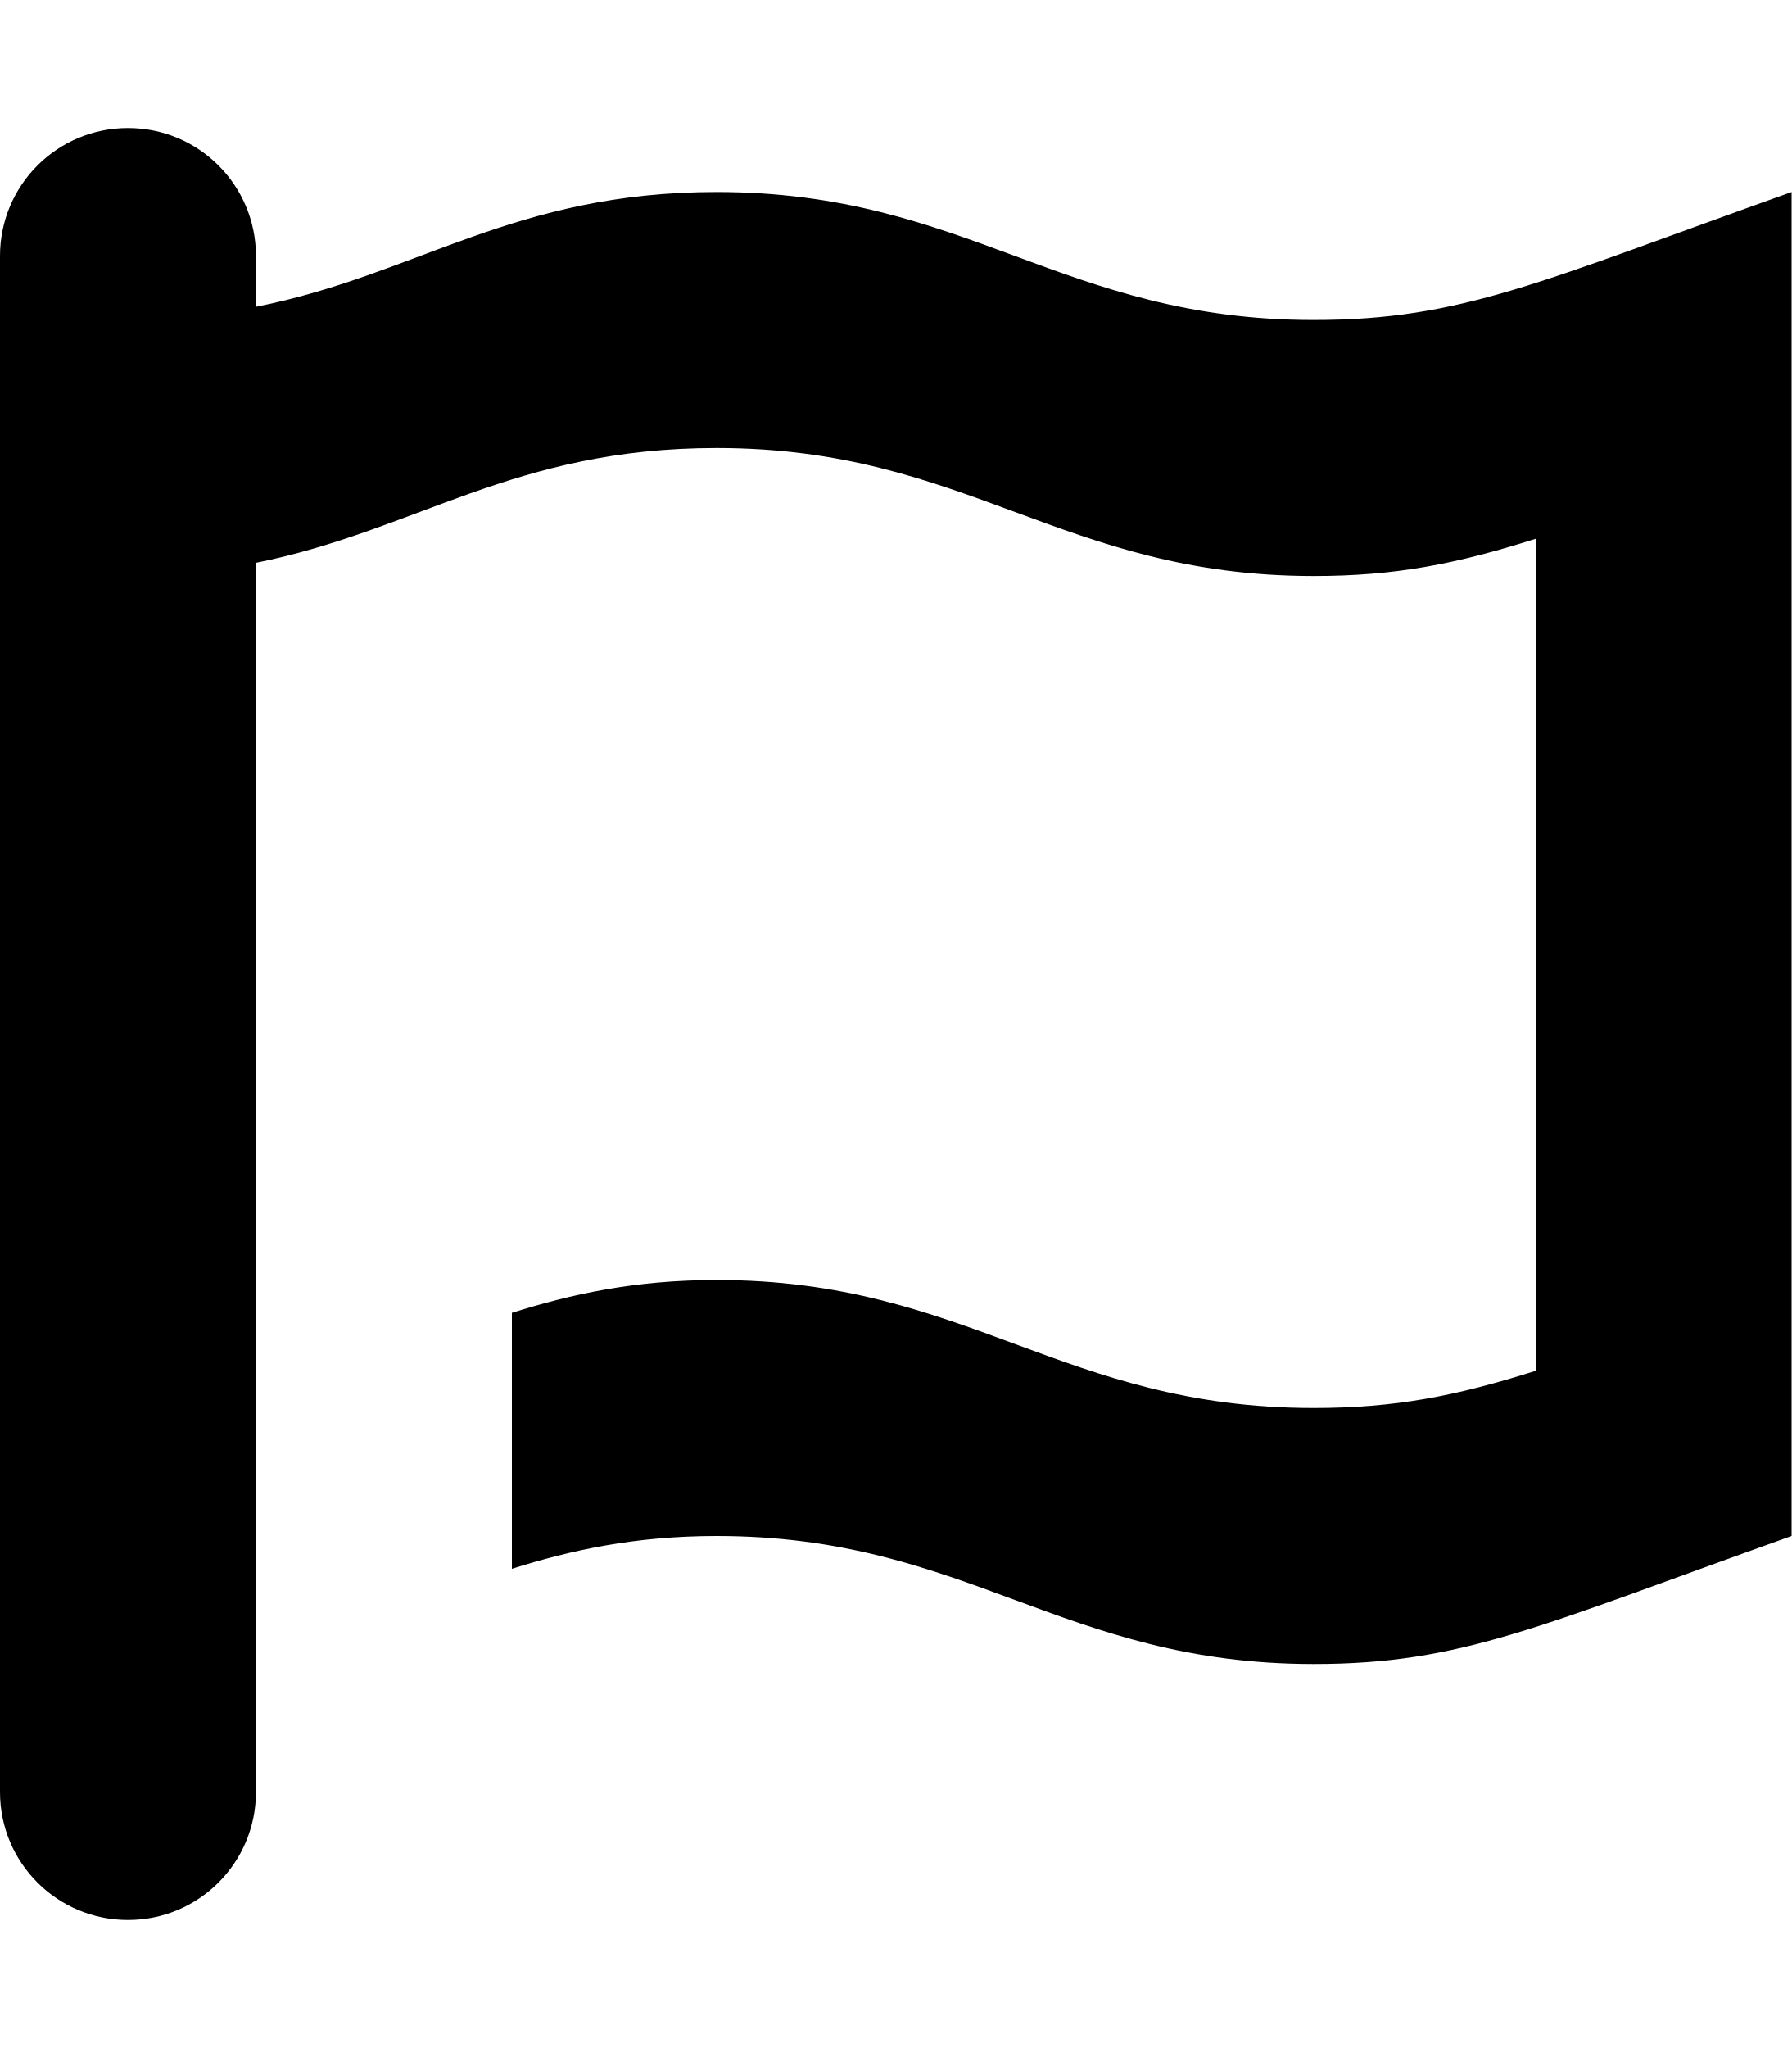
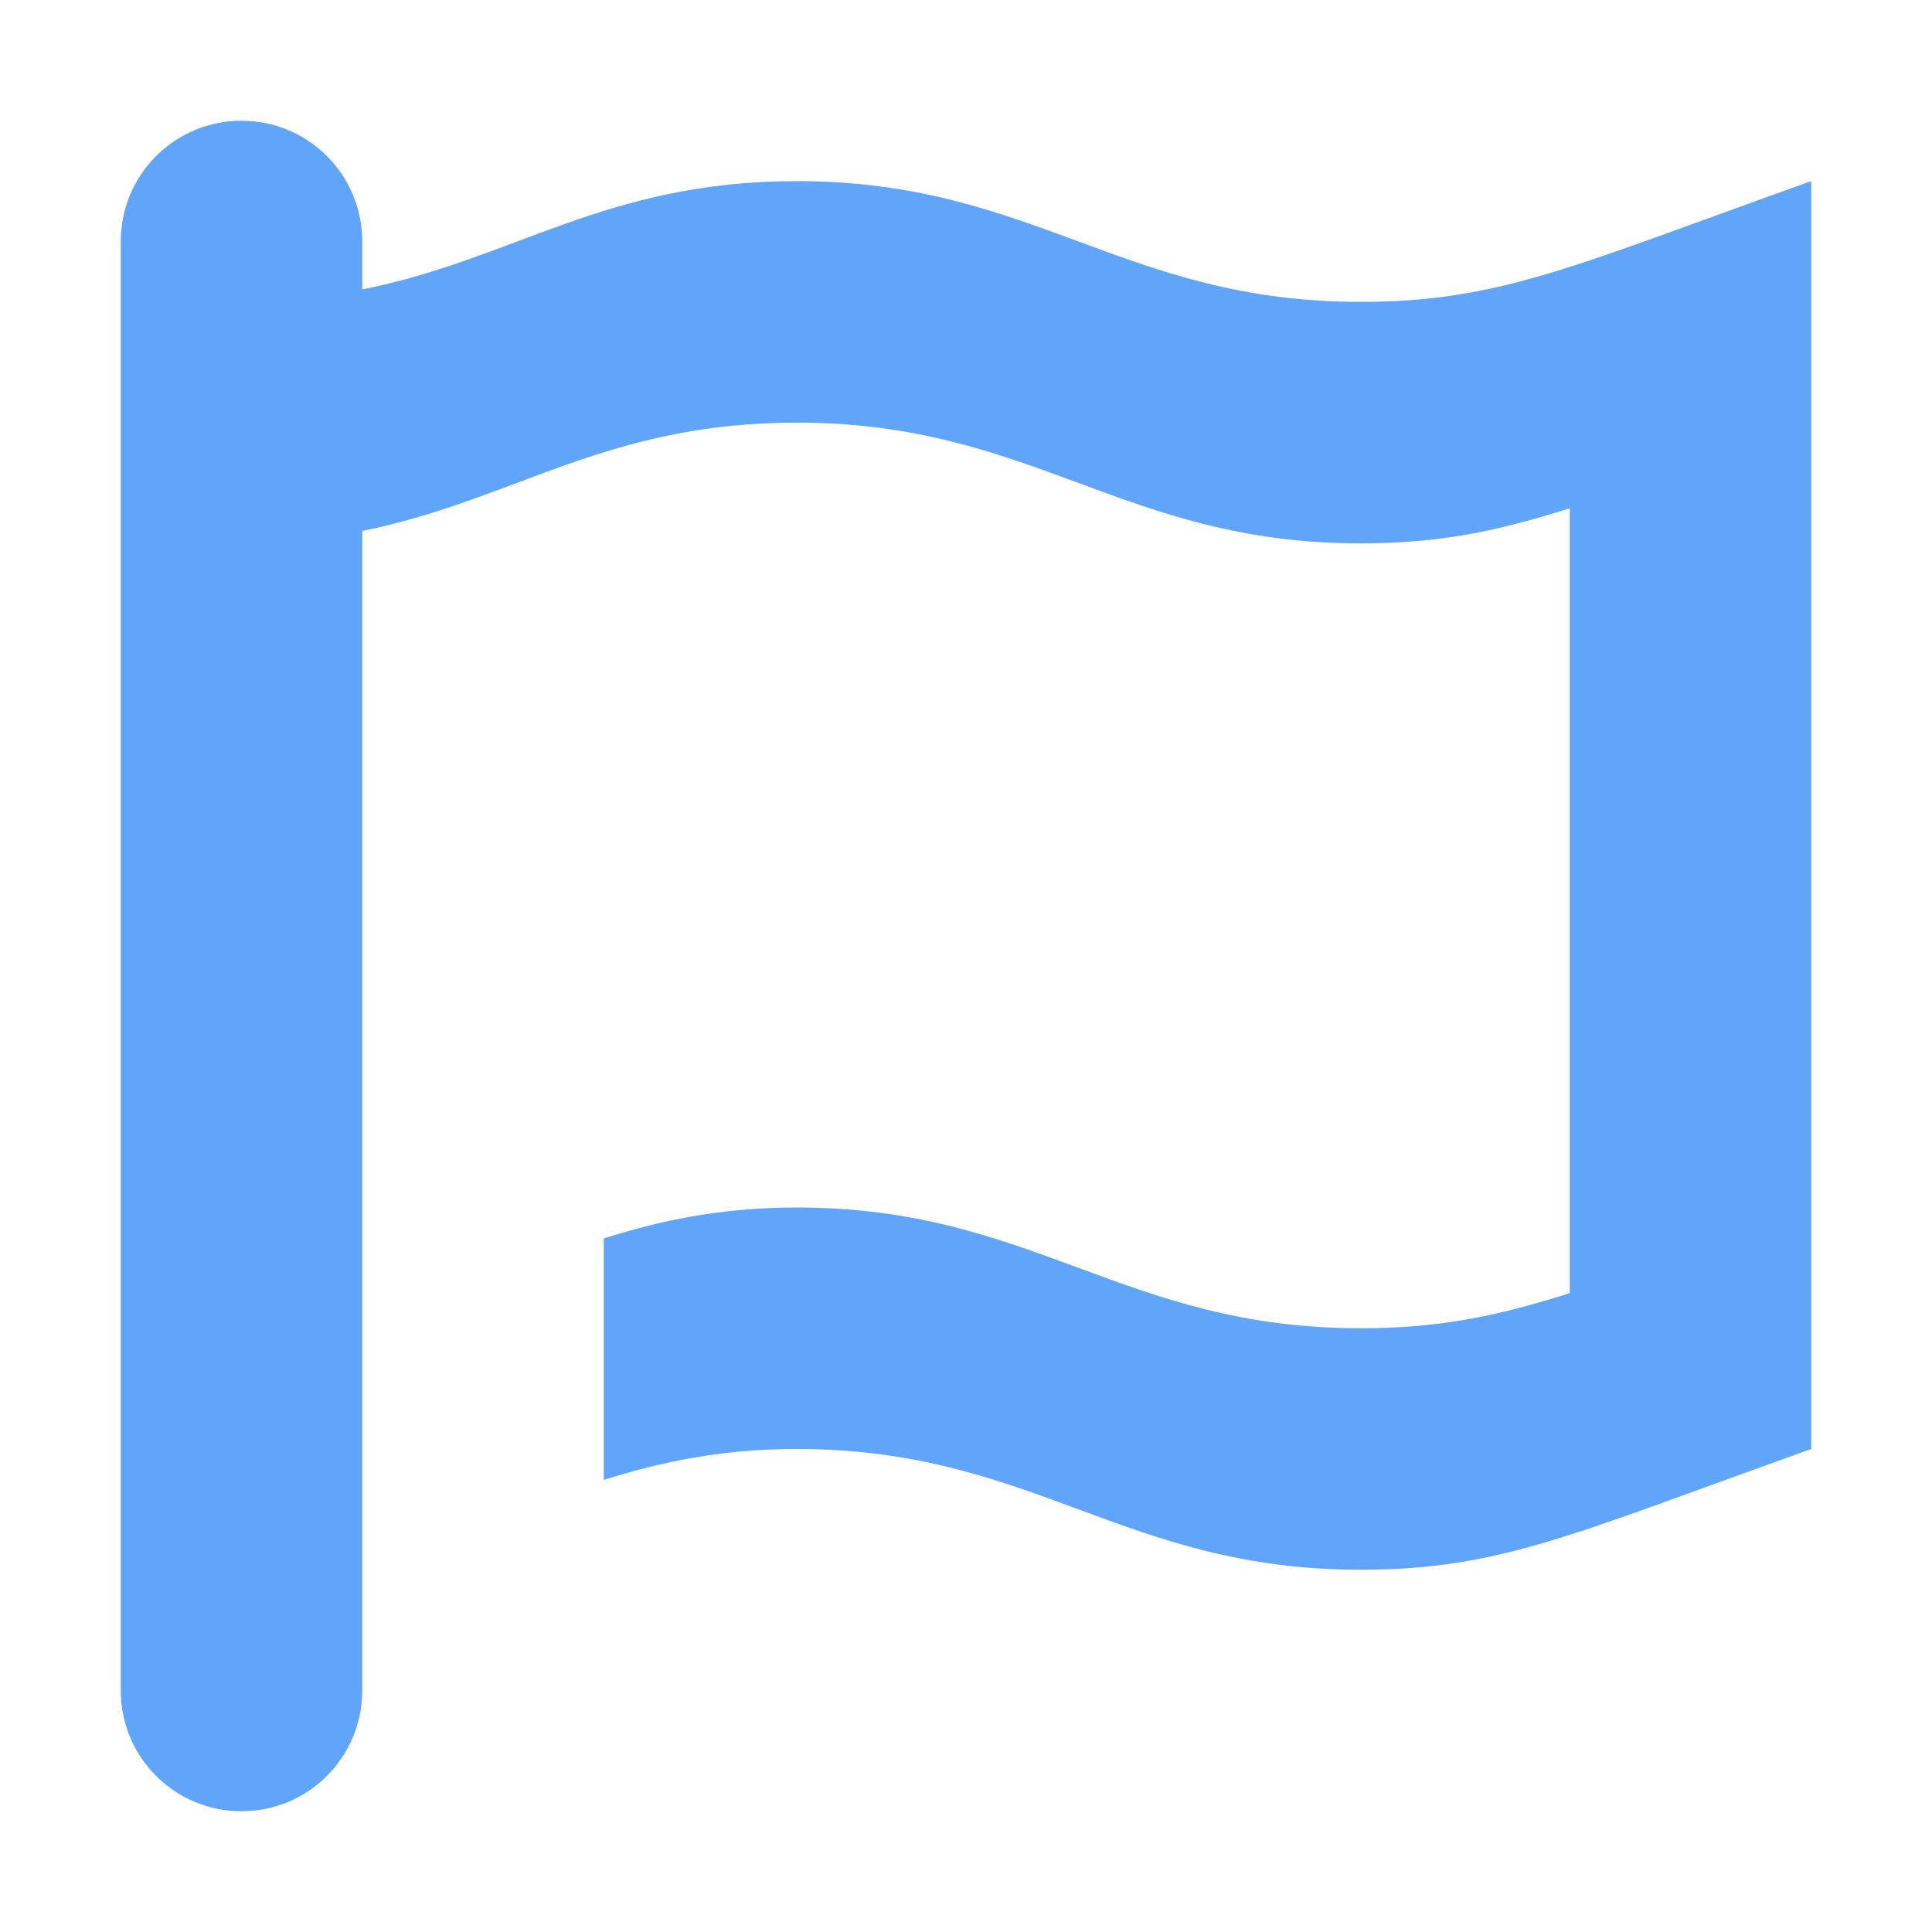
- <svg xmlns="http://www.w3.org/2000/svg" viewBox="0,0,448,512">
+ <svg xmlns="http://www.w3.org/2000/svg" width="5" height="5" fill="#60A5FAFF" viewBox="0,0,448,512">
  <path d="M448 48V384c-63.1 22.5-82.3 32-119.5 32c-62.8 0-86.6-32-149.3-32c-20.6 0-36.6 3.6-51.2 8.2v-64c14.6-4.6 30.6-8.2 51.2-8.2c62.7 0 86.5 32 149.3 32c20.4 0 35.6-3 55.5-9.3v-208c-19.9 6.3-35.1 9.3-55.5 9.3c-62.8 0-86.6-32-149.3-32c-50.8 0-74.9 20.6-115.2 28.7V448c0 17.7-14.3 32-32 32s-32-14.3-32-32V64C0 46.3 14.3 32 32 32s32 14.3 32 32V76.7c40.3-8 64.4-28.7 115.2-28.7c62.7 0 86.5 32 149.3 32c37.1 0 56.4-9.5 119.5-32z" />
</svg>
